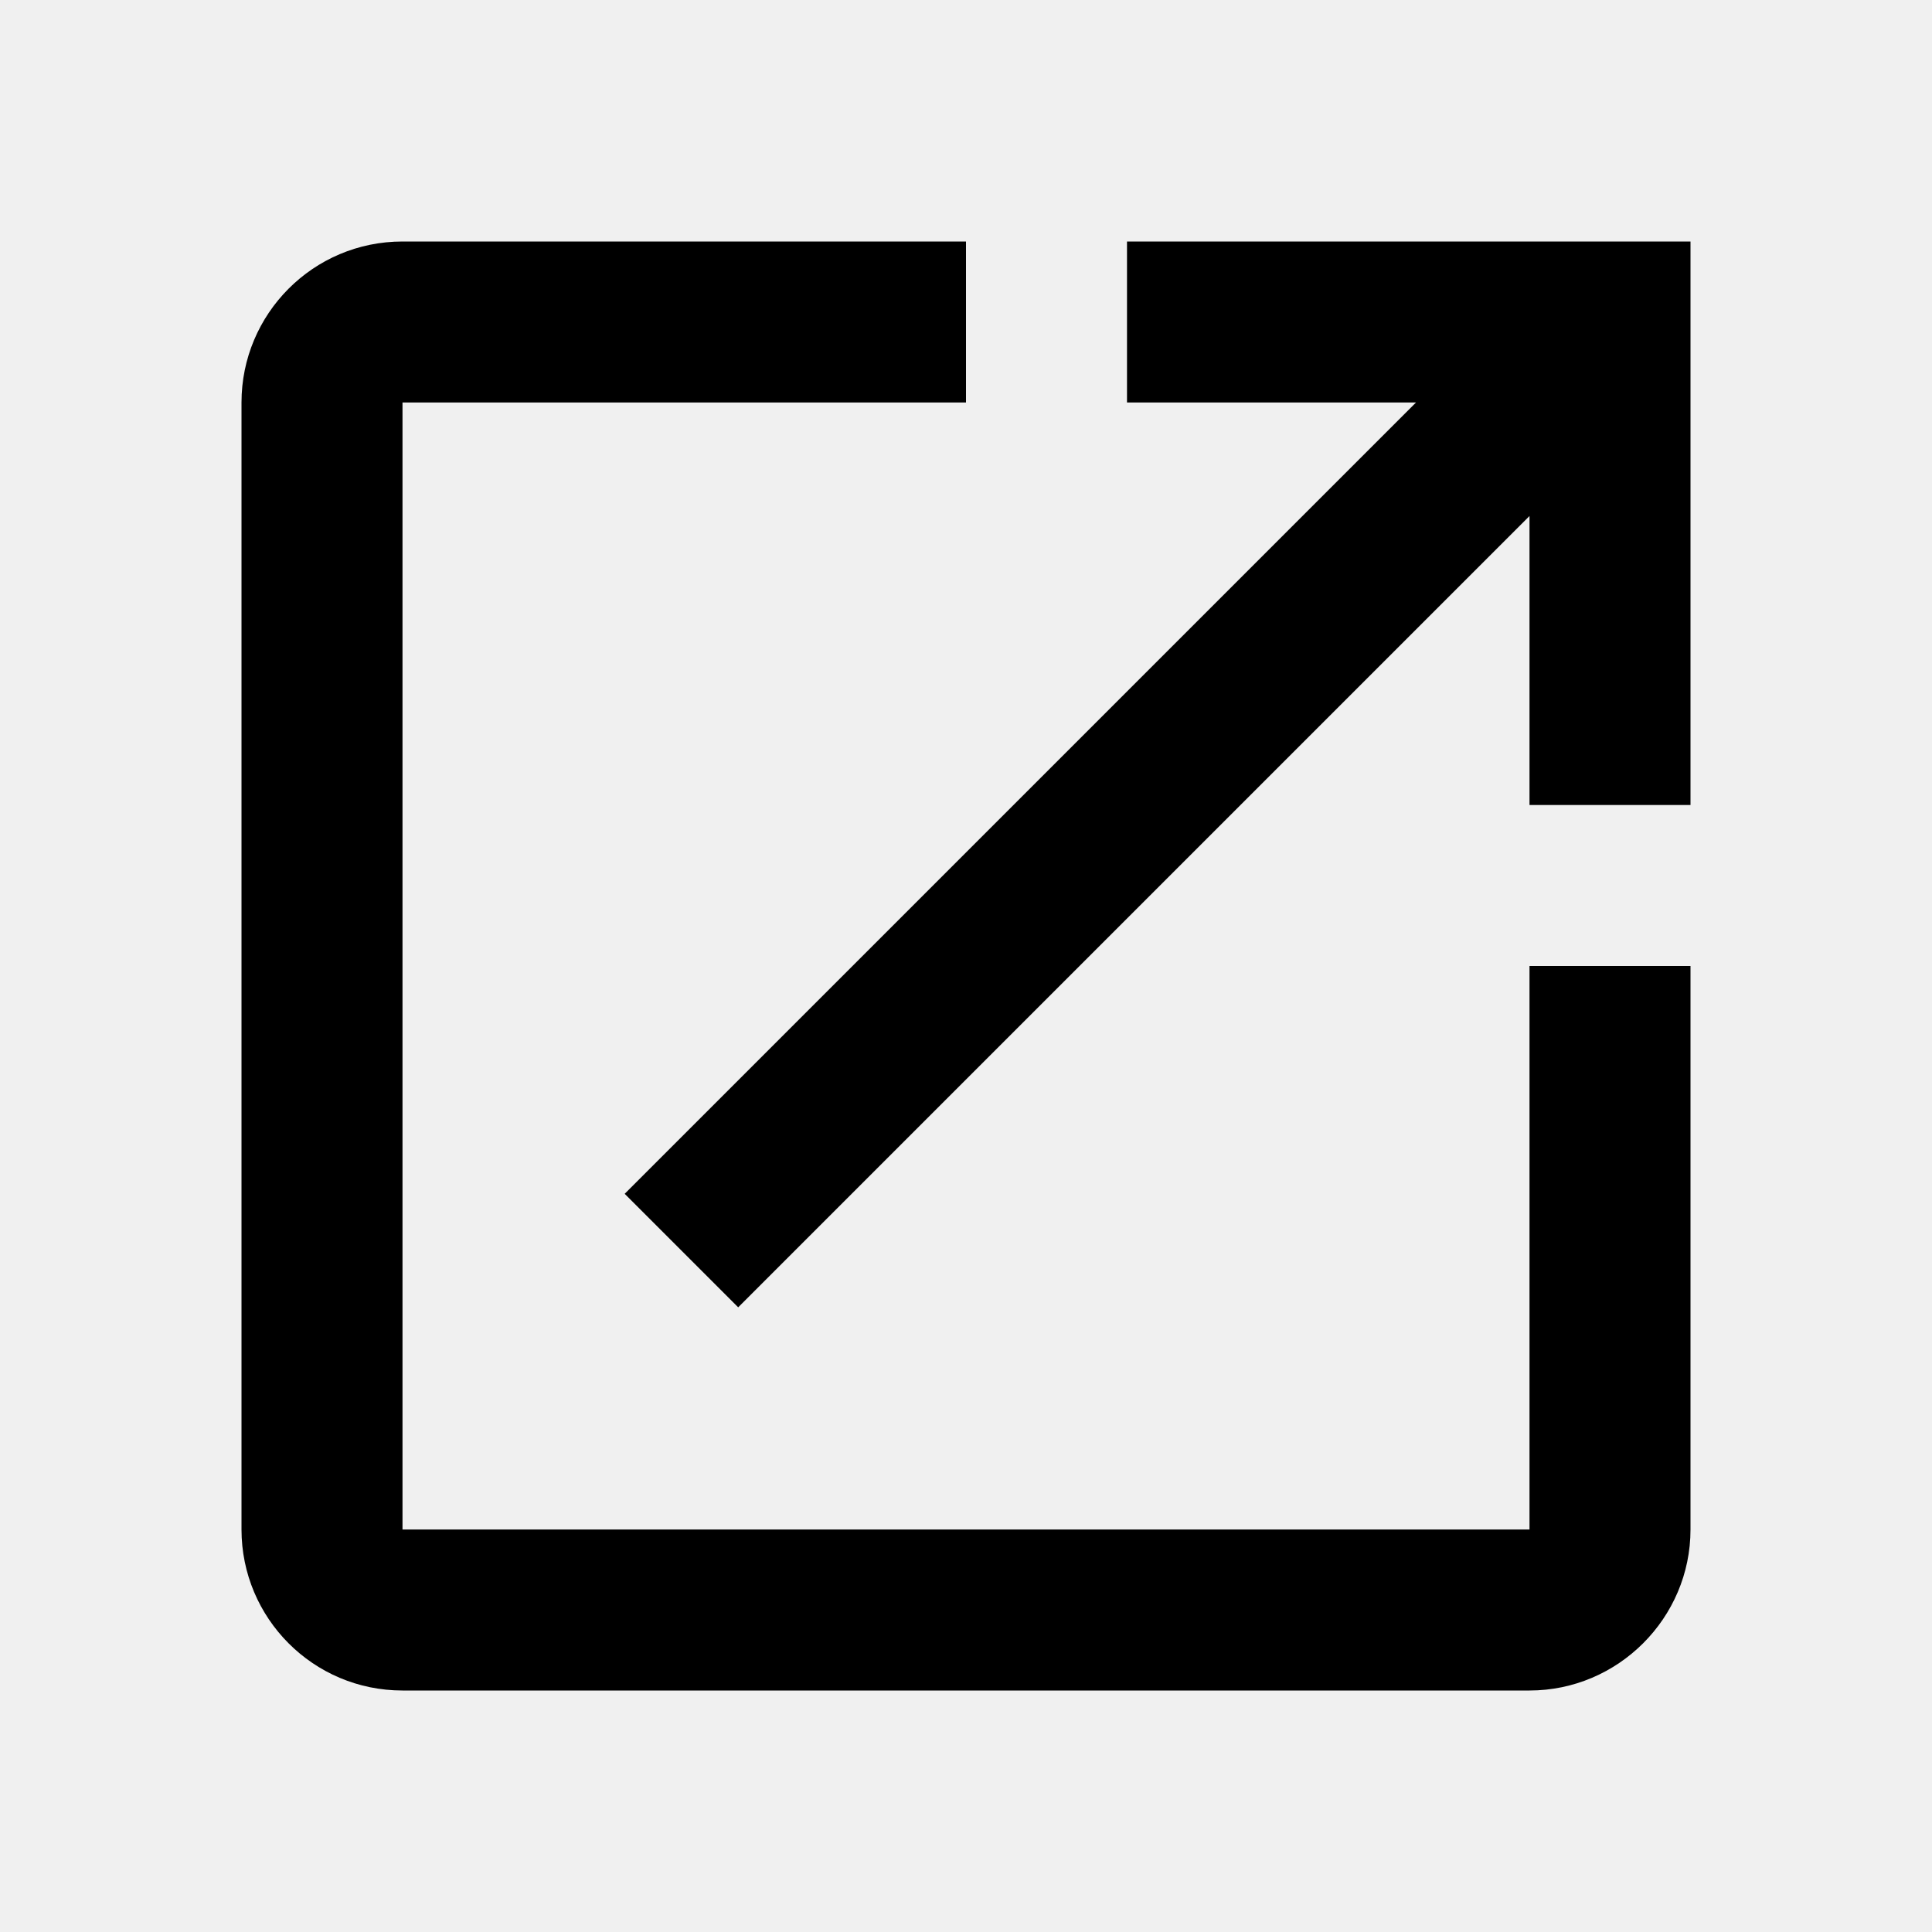
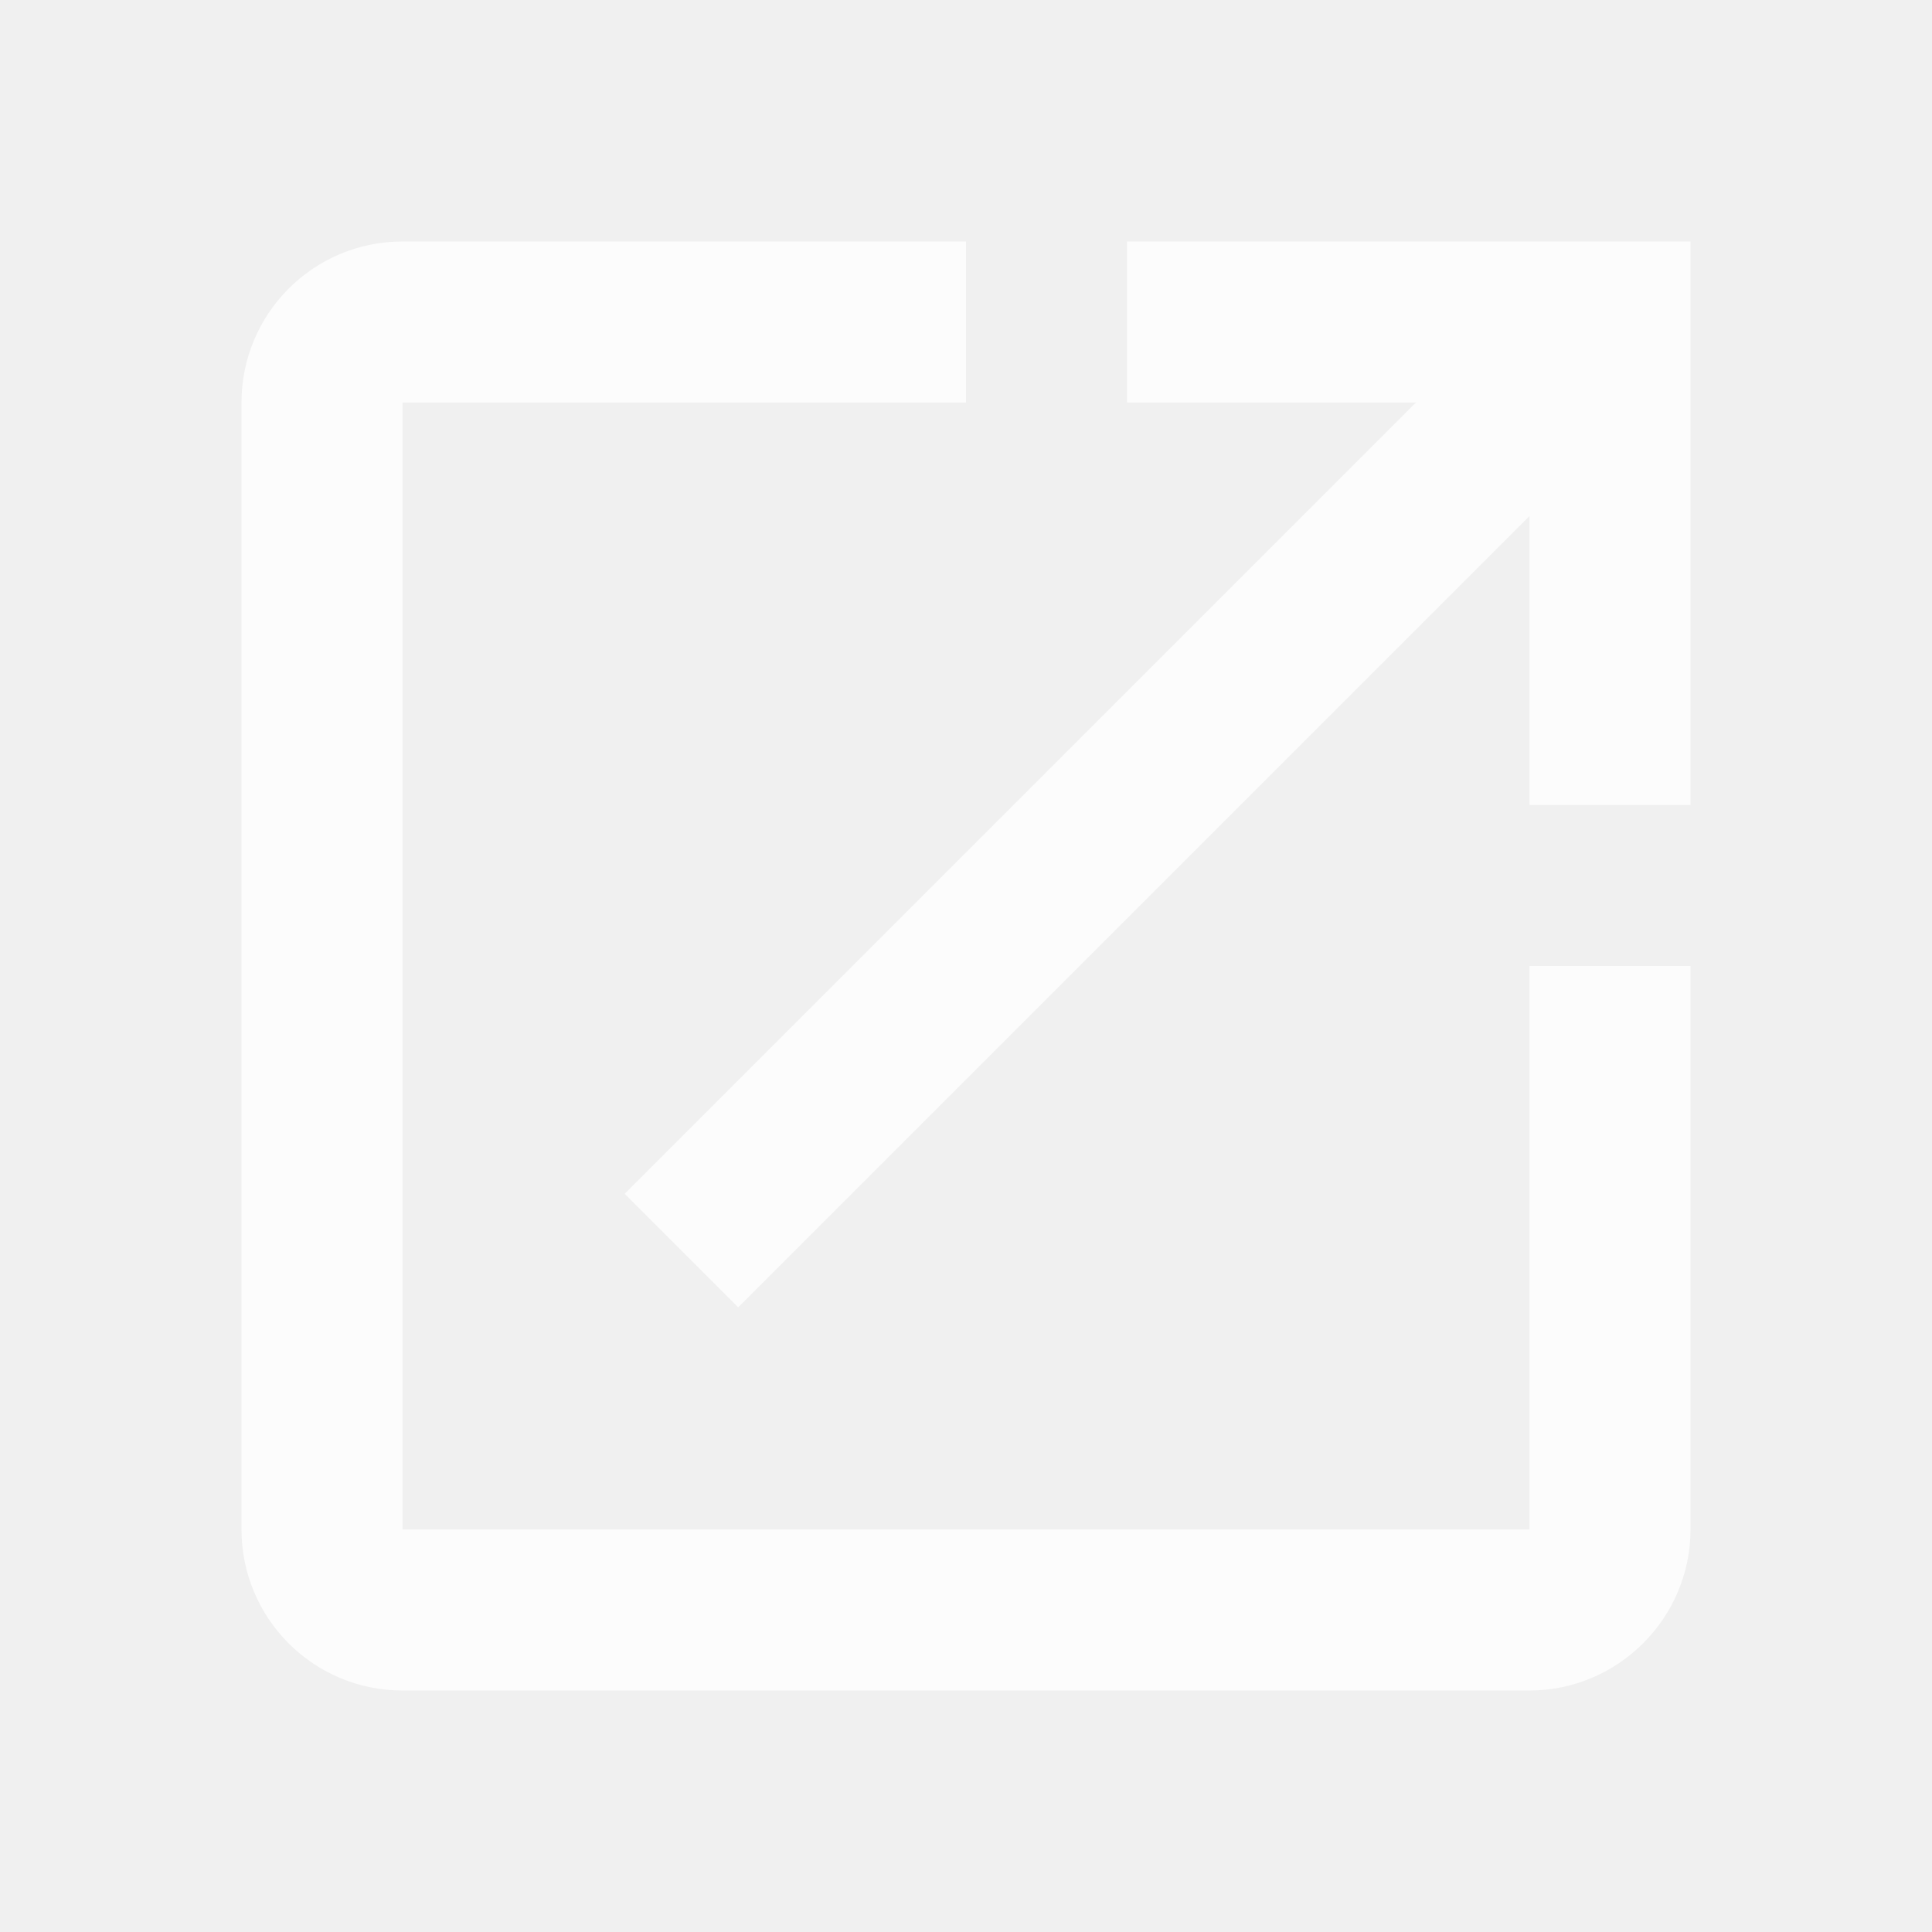
- <svg xmlns="http://www.w3.org/2000/svg" height="24px" viewBox="0 0 24 24" width="24px" fill="#000000">
+ <svg xmlns="http://www.w3.org/2000/svg" height="24px" viewBox="0 0 24 24" width="24px" fill="white" fill-opacity="0.8">
  <path d="M0 0h24v24H0z" fill="none" />
  <path d="M19 19H5V5h7V3H5c-1.11 0-2 .9-2 2v14c0 1.1.89 2 2 2h14c1.1 0 2-.9 2-2v-7h-2v7zM14 3v2h3.59l-9.83 9.83 1.41 1.41L19 6.41V10h2V3h-7z" />
</svg>
